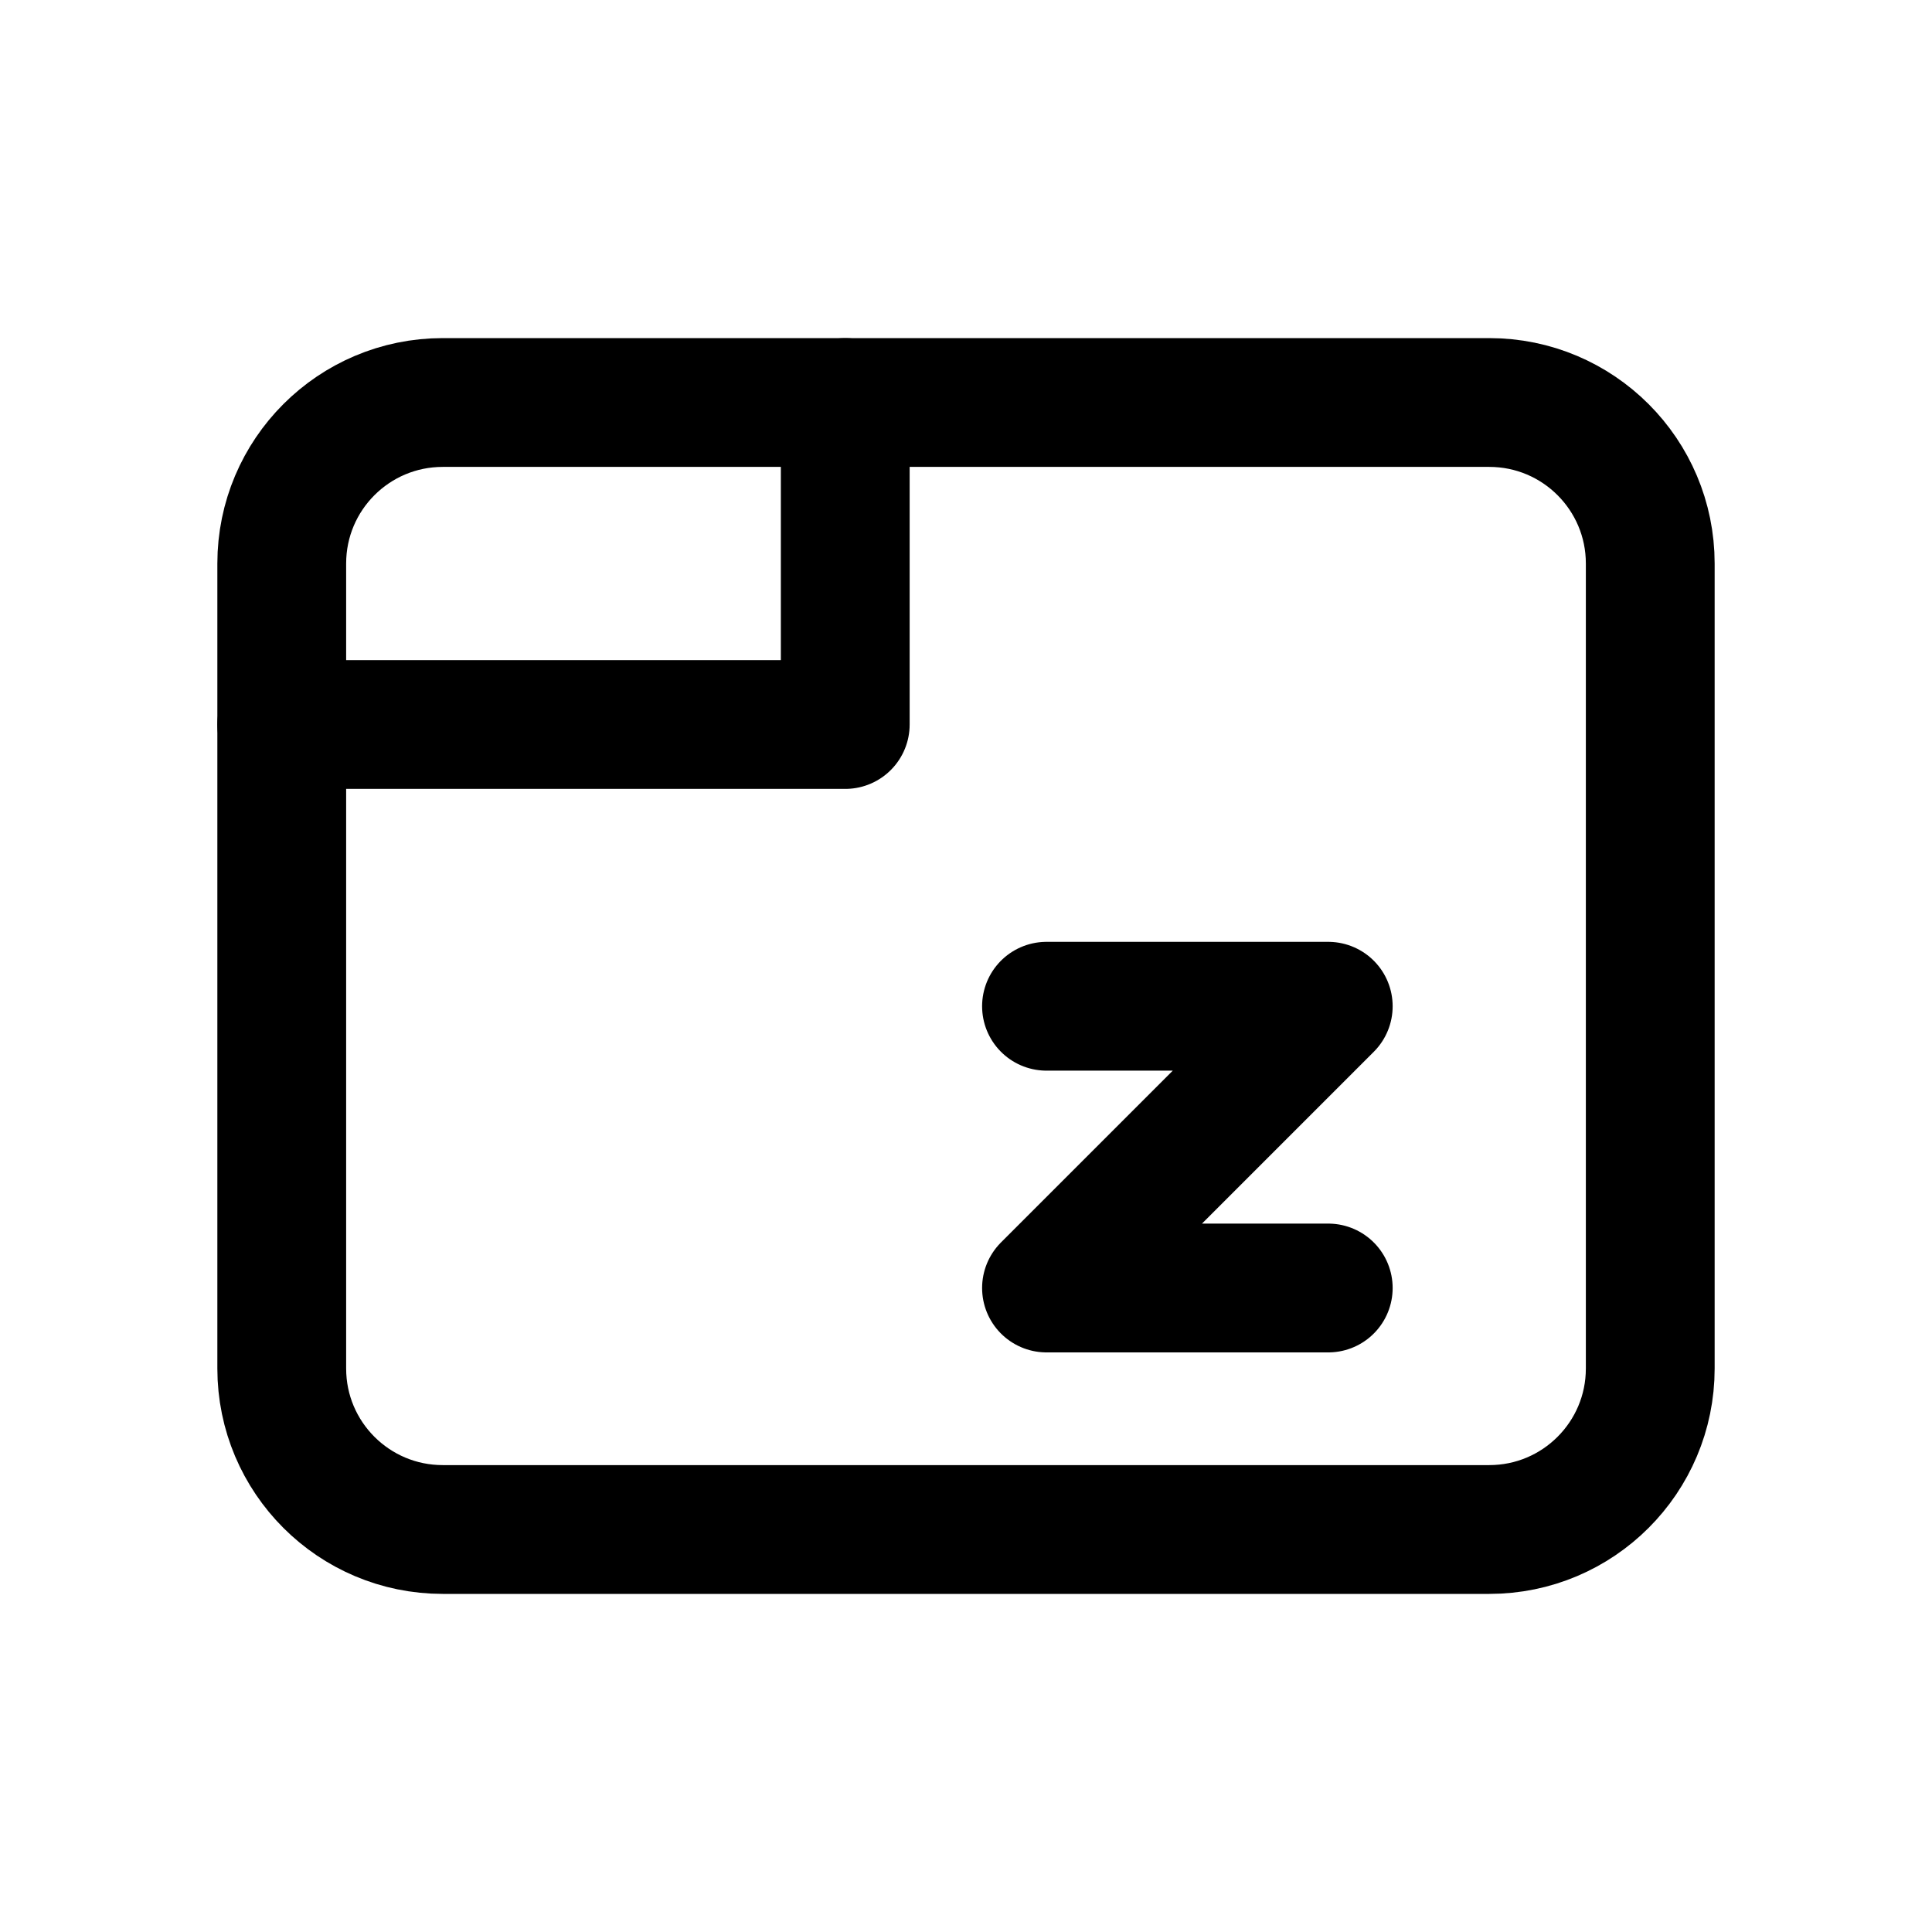
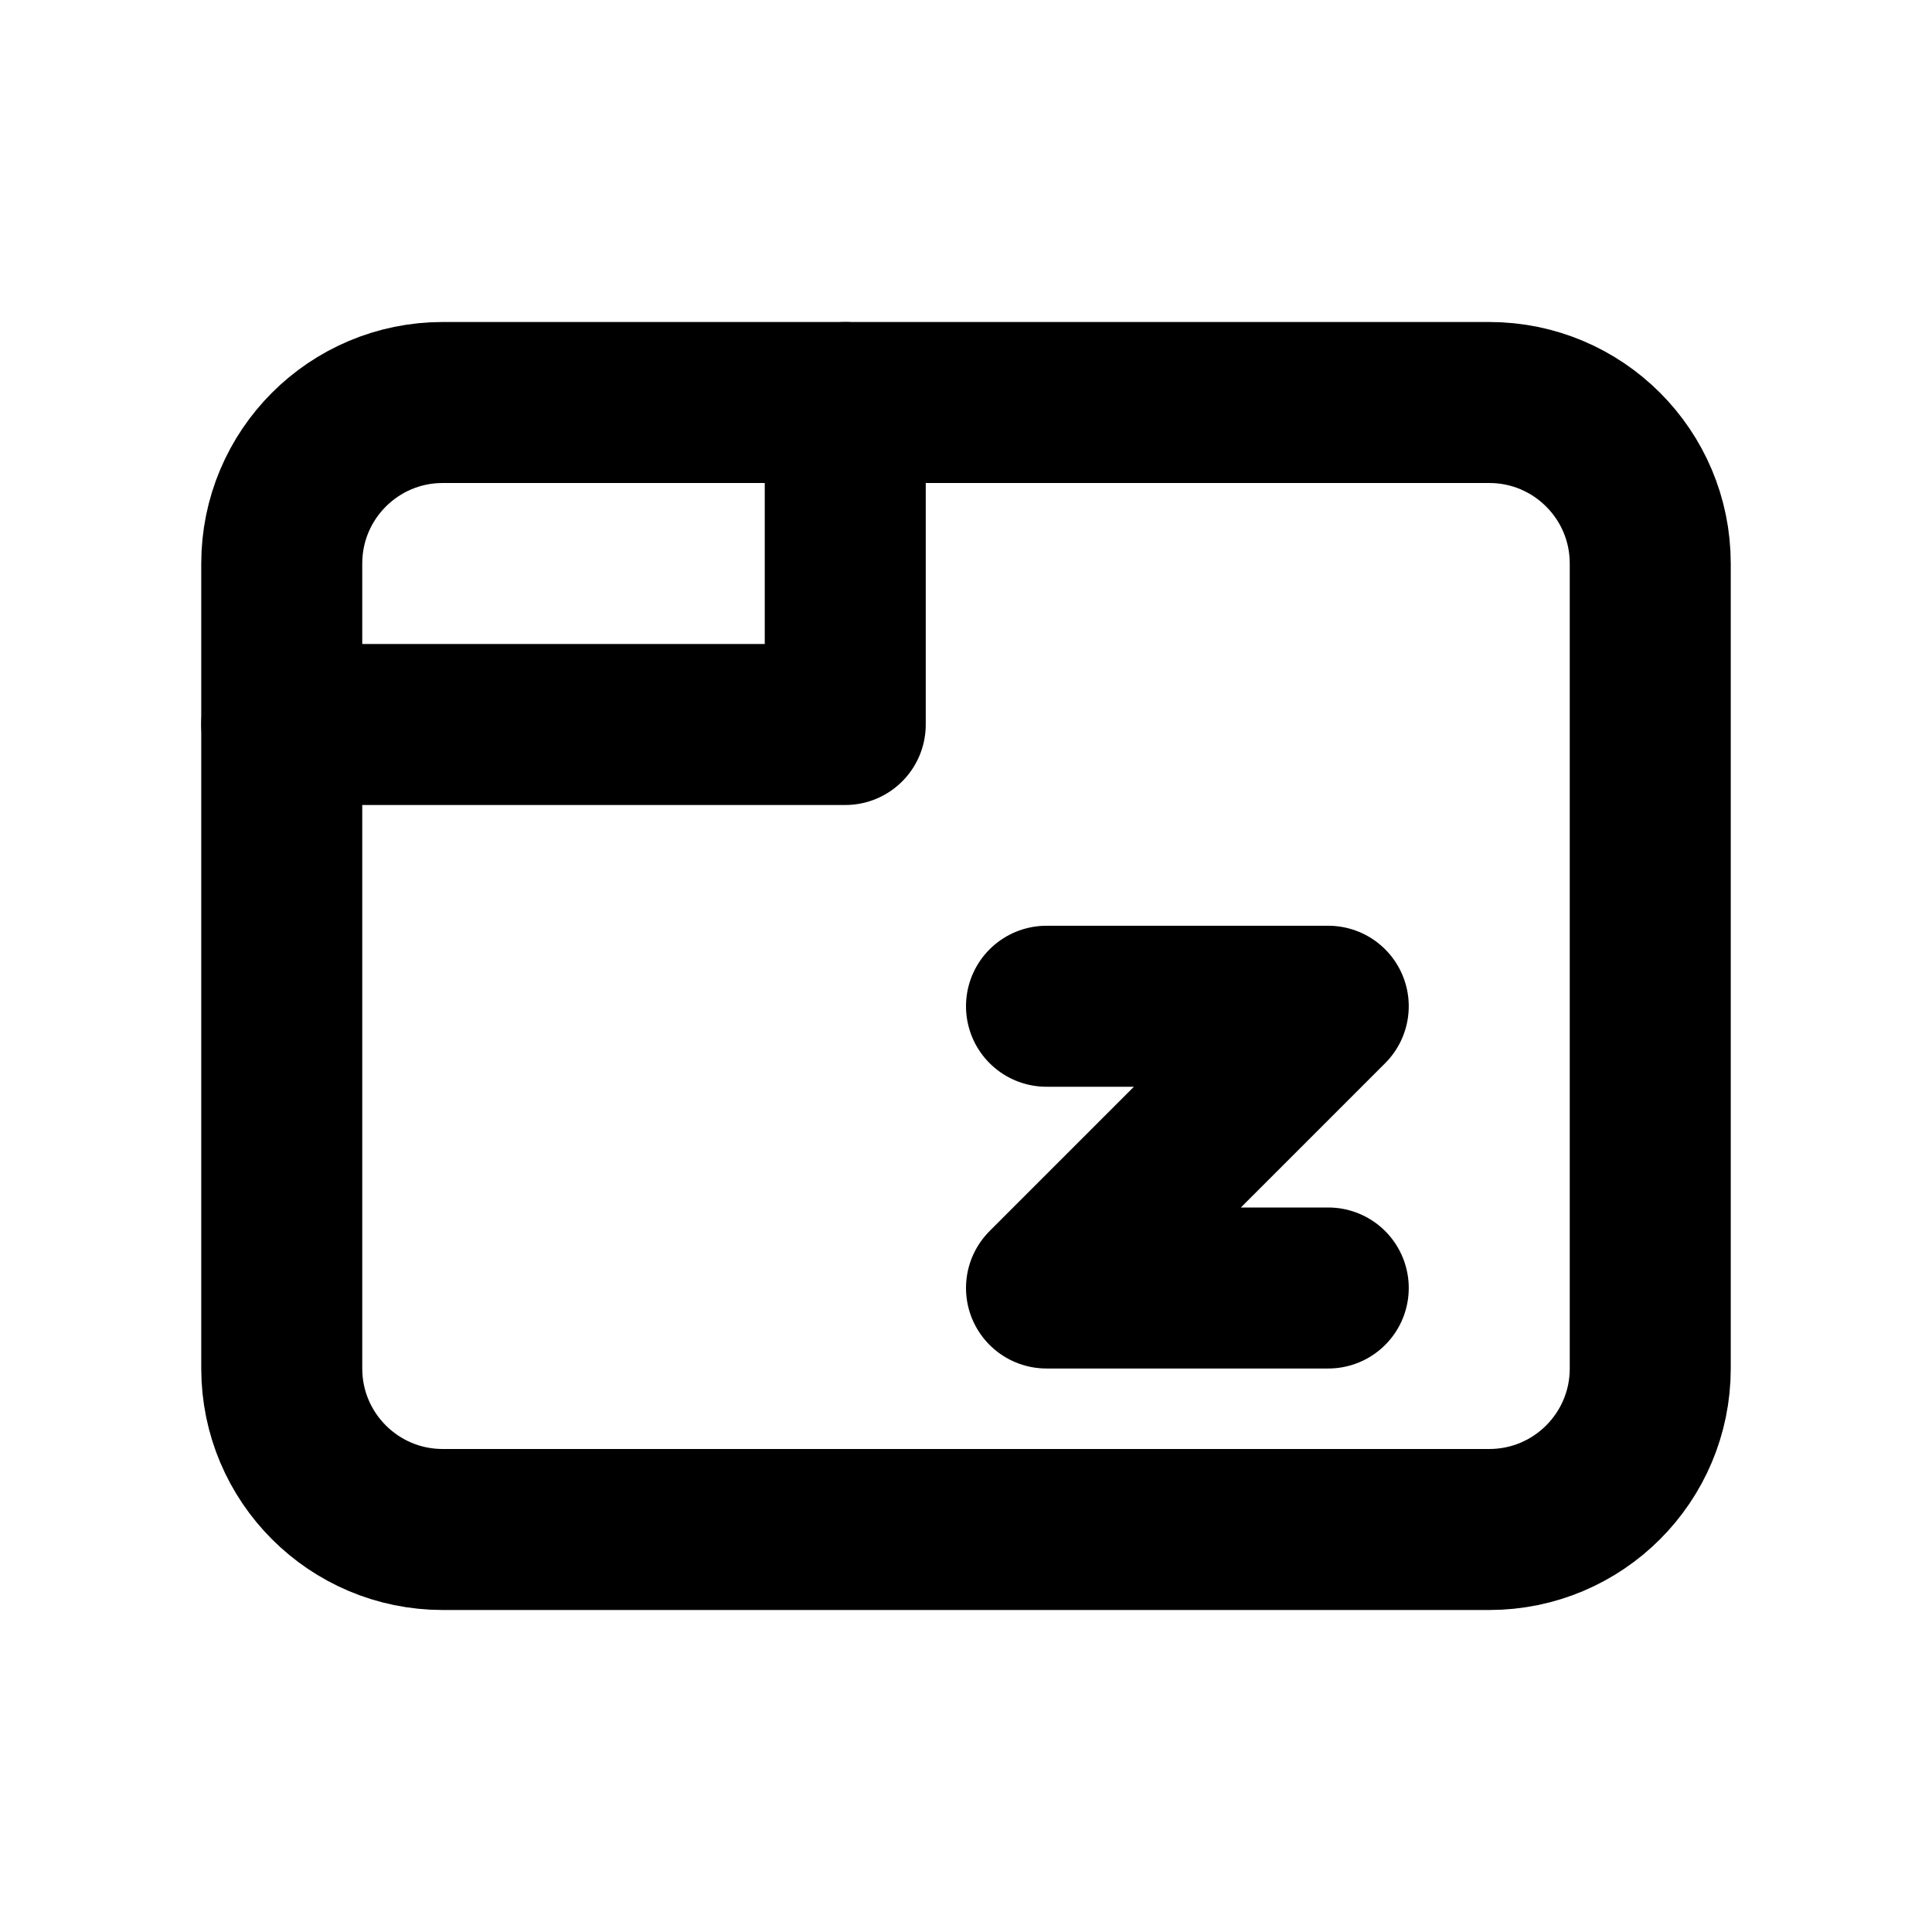
- <svg xmlns="http://www.w3.org/2000/svg" viewBox="0 0 24 24" width="24" height="24" fill="none" stroke="currentColor" stroke-width="1.6" stroke-linecap="round" stroke-linejoin="round">
+ <svg xmlns="http://www.w3.org/2000/svg" viewBox="0 0 24 24" width="24" height="24" fill="none" stroke="currentColor" stroke-width="2" stroke-linecap="round" stroke-linejoin="round">
  <rect x="3.5" y="5" width="17" height="14" rx="2" />
  <path d="M3.5 9h7V5" />
  <path d="M13 12.5h3.5l-3.5 3.5h3.5" />
</svg>
